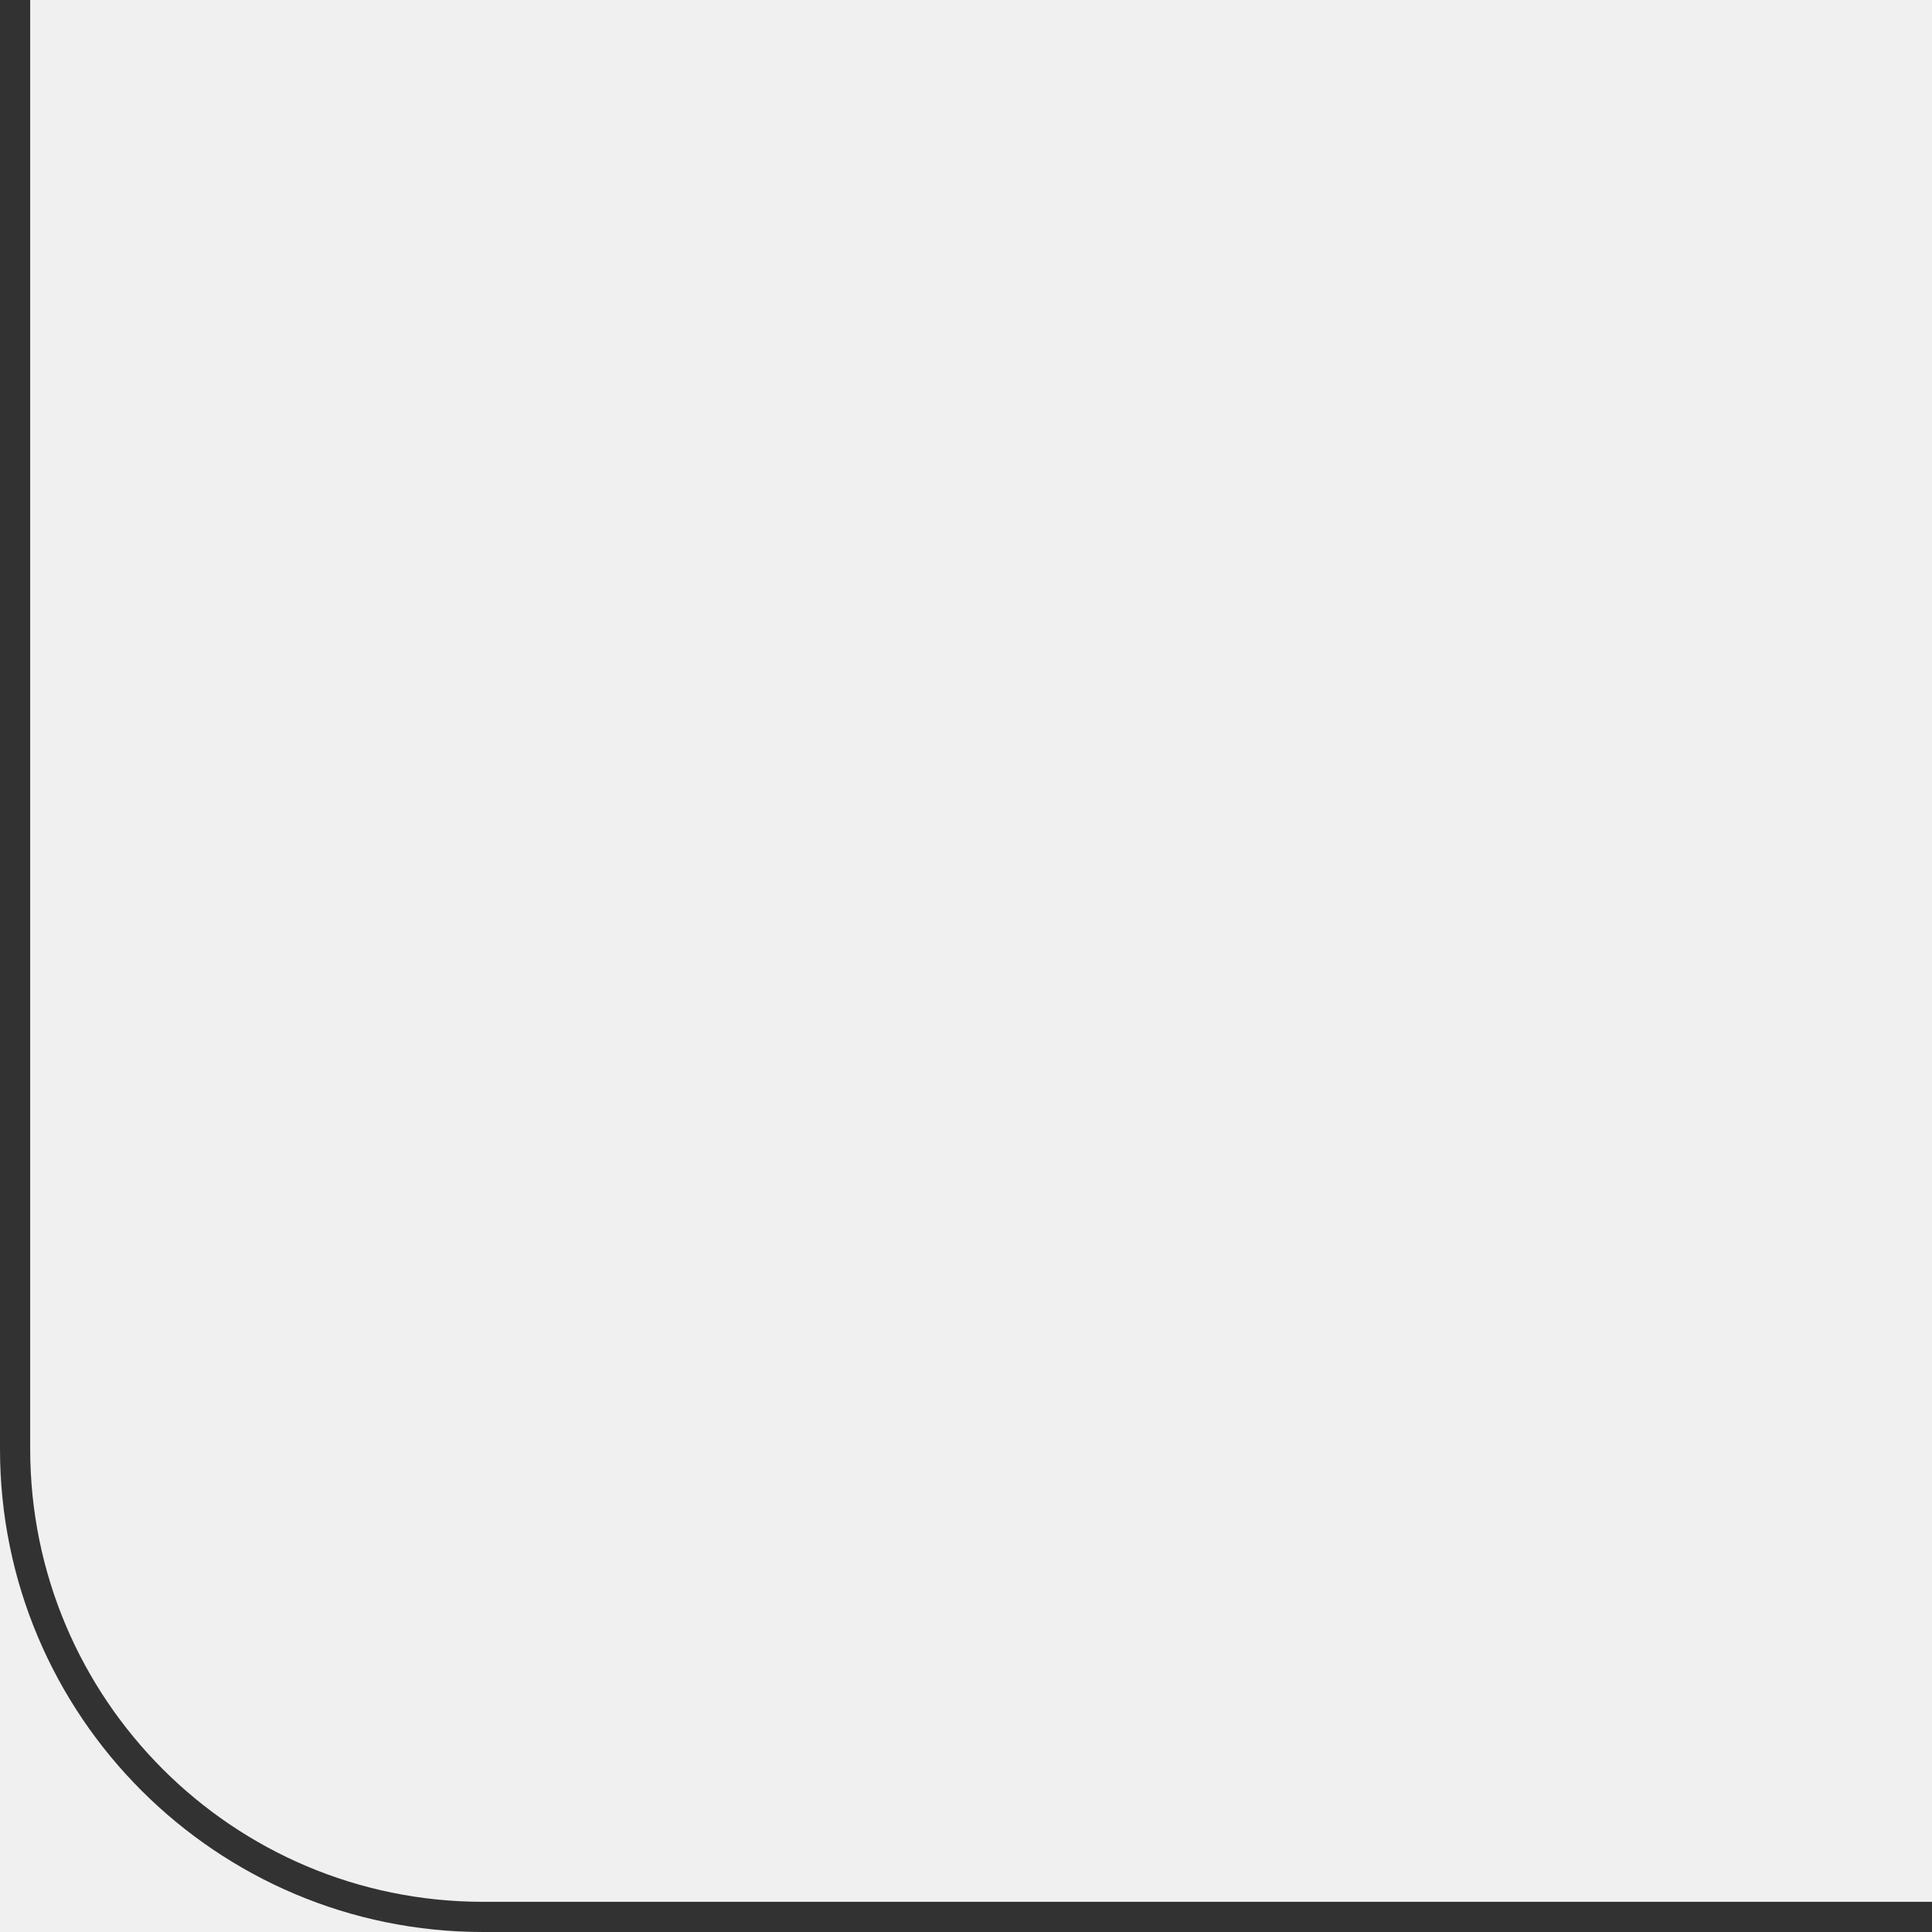
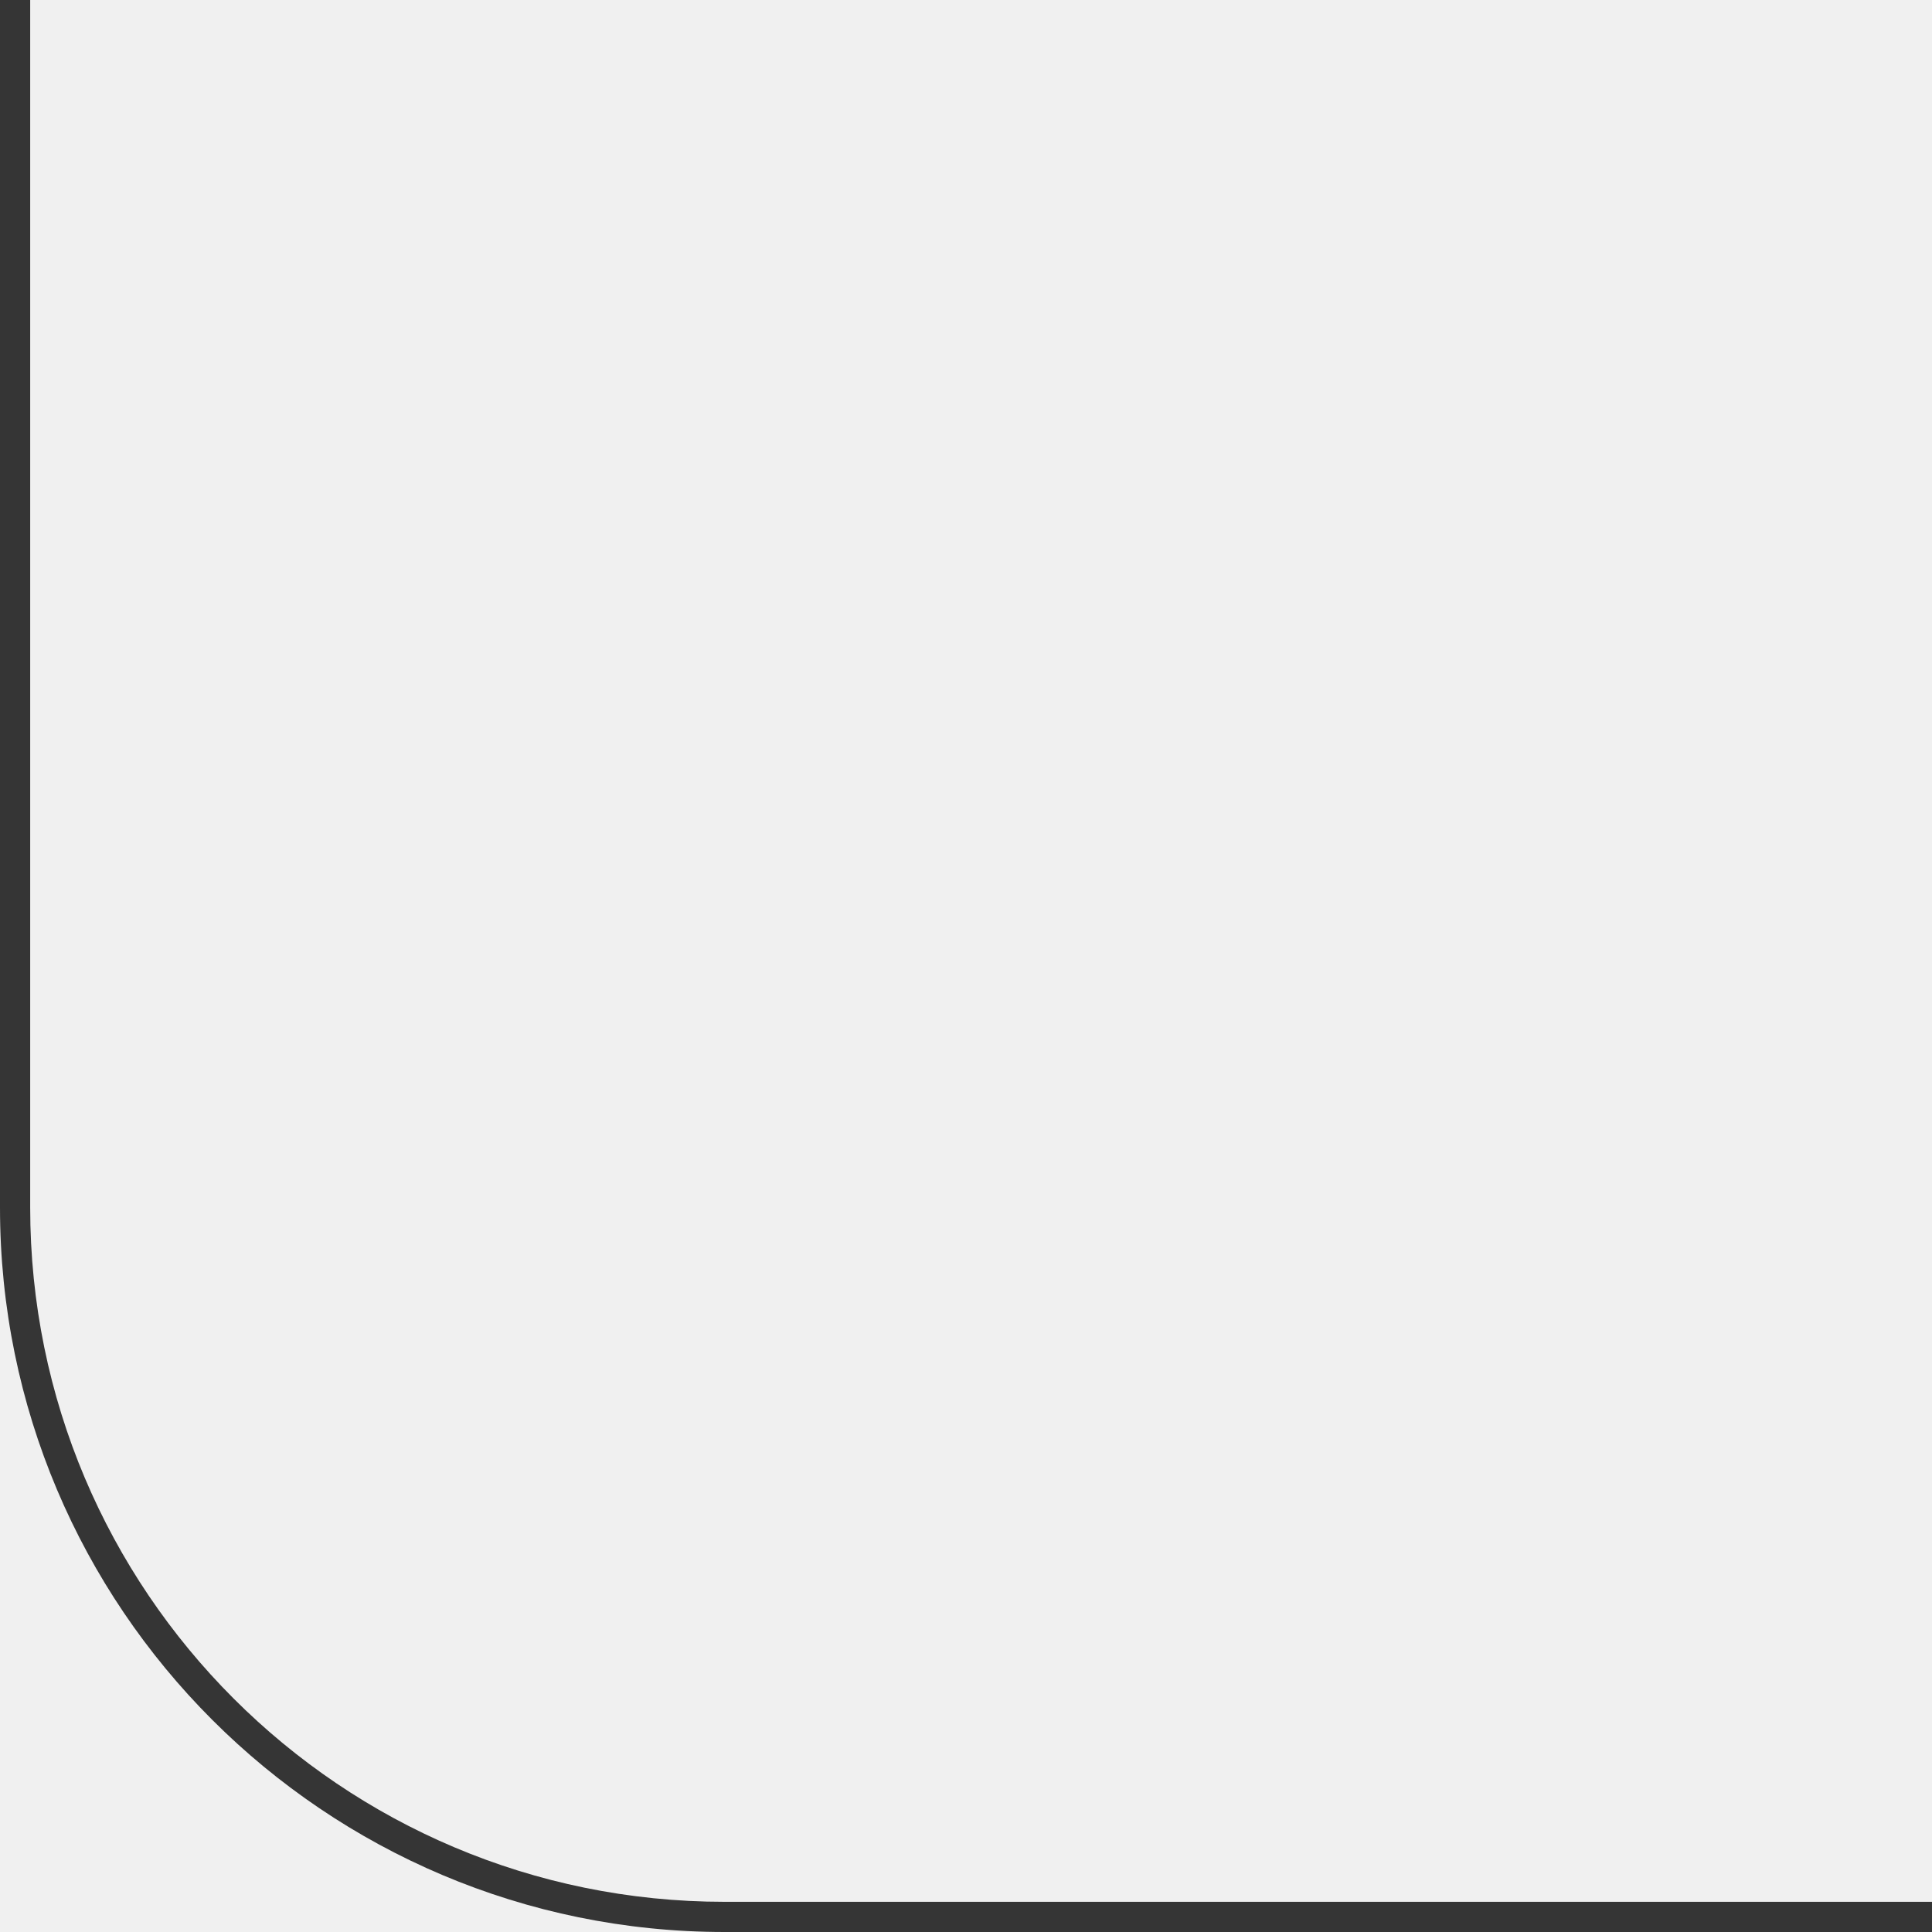
<svg xmlns="http://www.w3.org/2000/svg" width="64" height="64" viewBox="0 0 64 64" fill="none">
-   <mask id="path-1-inside-1_1704_6038" fill="white">
-     <path d="M0 0H64V64H16C7.163 64 0 56.837 0 48V0Z" />
+   <mask id="path-1-inside-1_4795_6400" fill="white">
+     <path d="M0 0H64V64H24C10.745 64 0 53.255 0 40V0Z" />
  </mask>
-   <path d="M0 0H64H0ZM64 65H16C6.611 65 -1 57.389 -1 48H1C1 56.284 7.716 63 16 63H64V65ZM16 65C6.611 65 -1 57.389 -1 48V0H1V48C1 56.284 7.716 63 16 63V65ZM64 0V64V0Z" fill="#323232" mask="url(#path-1-inside-1_1704_6038)" />
+   <path d="M0 0H64H0ZM64 65H24C10.193 65 -1 53.807 -1 40H1C1 52.703 11.297 63 24 63H64V65ZM24 65C10.193 65 -1 53.807 -1 40V0H1V40C1 52.703 11.297 63 24 63V65ZM64 0V64V0Z" fill="#353535" mask="url(#path-1-inside-1_4795_6400)" />
</svg>
